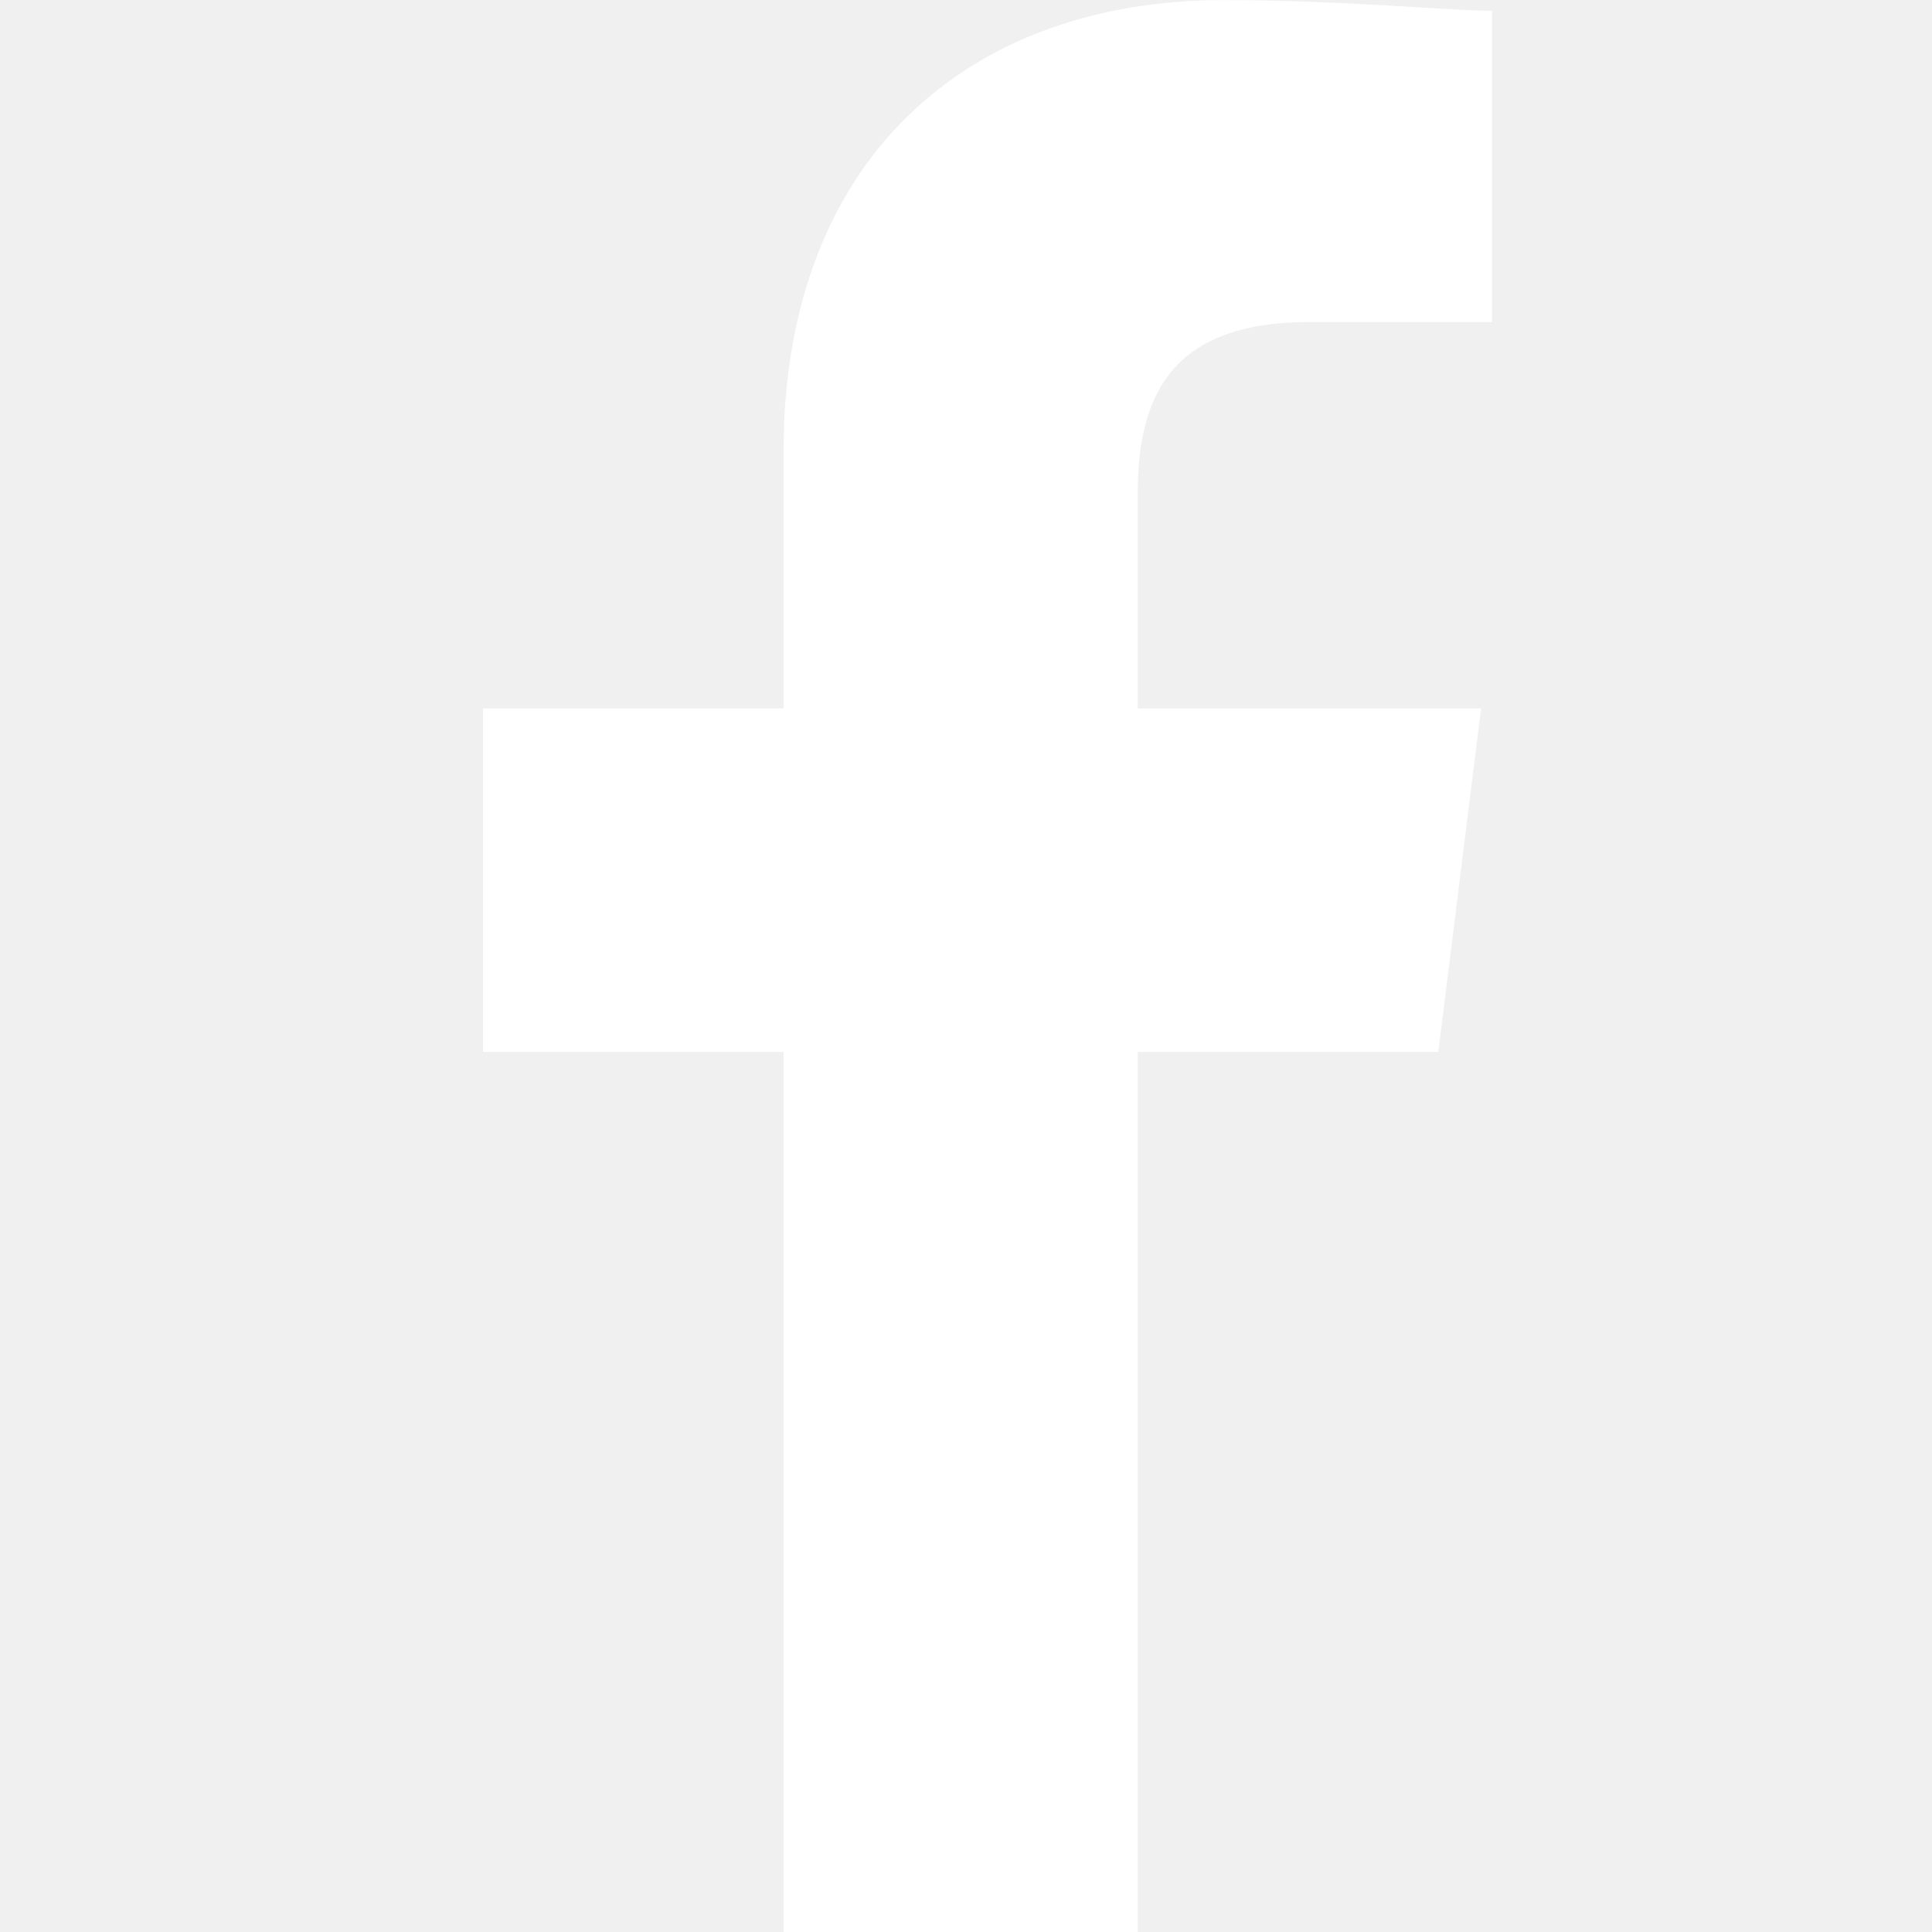
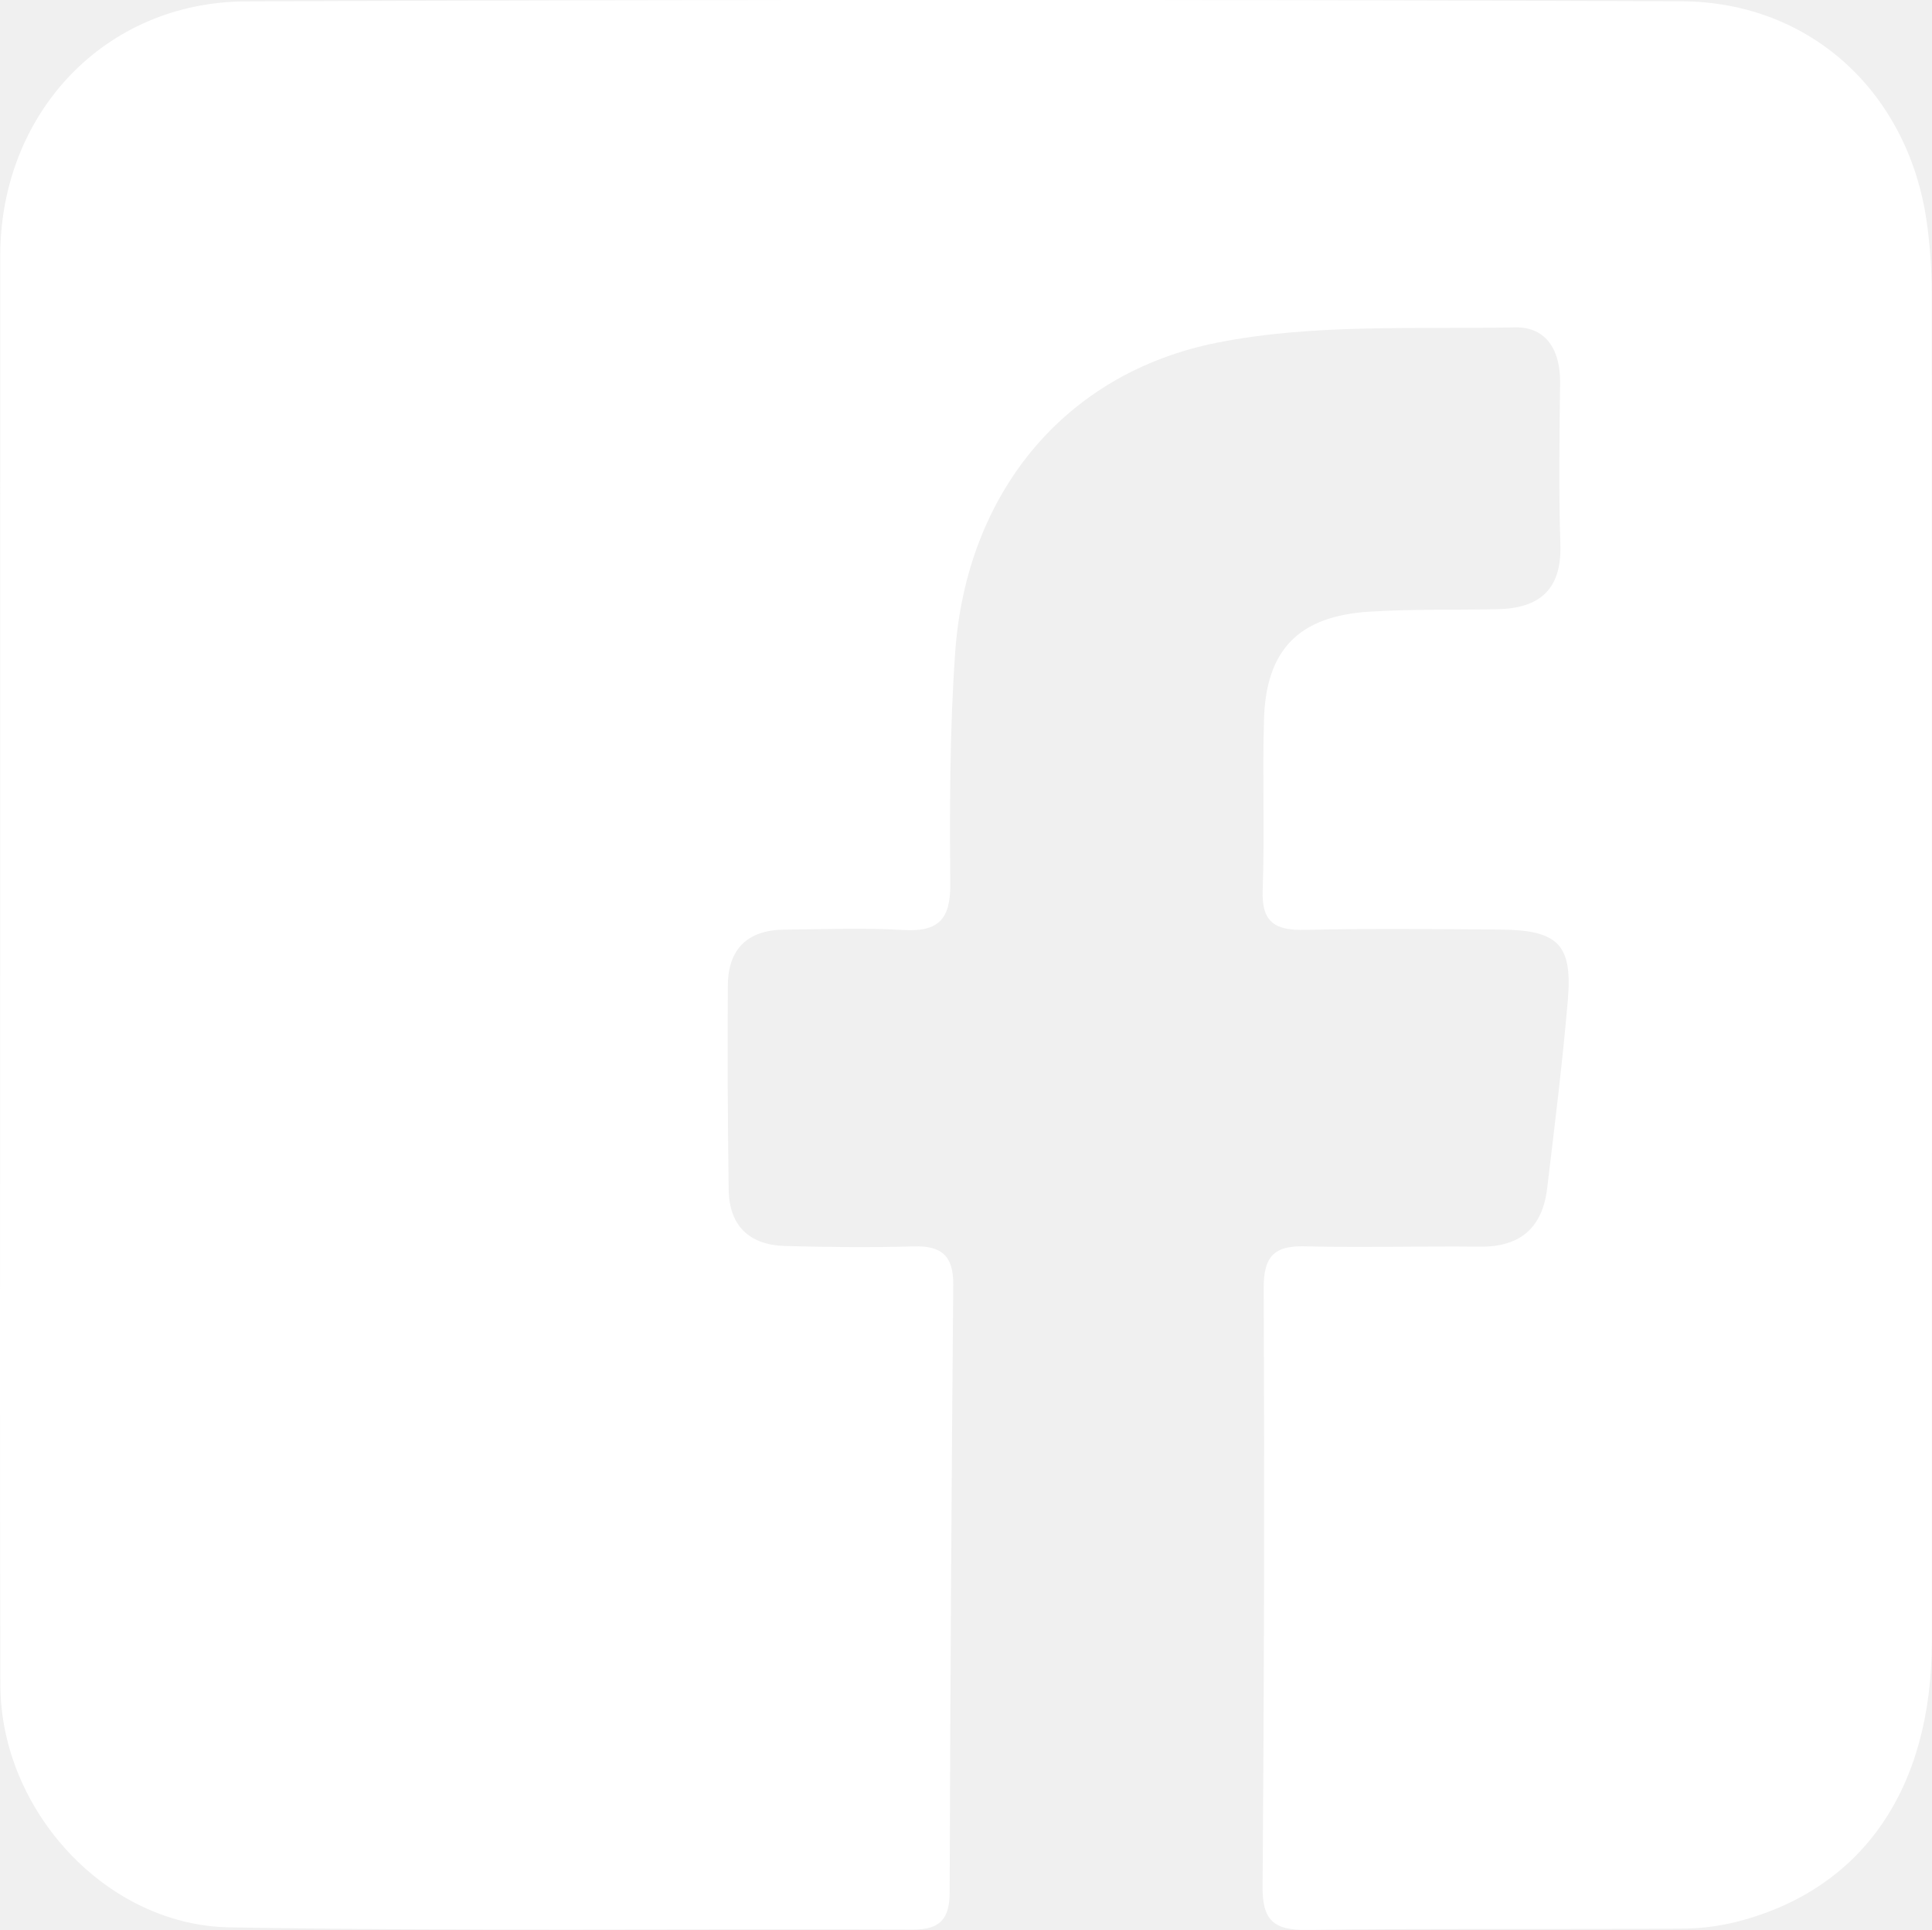
- <svg xmlns="http://www.w3.org/2000/svg" width="27.063" height="27.063" viewBox="0 0 27.063 27.063">
-   <defs>
-     <style>.a{fill:none;}.b{fill:#fff;fill-rule:evenodd;}</style>
-   </defs>
-   <g transform="translate(-1271 -27.999)">
-     <rect class="a" width="27.062" height="27.062" transform="translate(1271 27.999)" />
-     <path class="b" d="M89.171,27.062V14.734h4.21l.6-4.811H89.171V6.916c0-1.353.451-2.406,2.406-2.406h2.556V.15c-.6,0-2.1-.15-3.759-.15C86.766,0,84.21,2.255,84.21,6.315V9.923H80v4.811h4.21V27.062Z" transform="translate(1197.766 28)" />
+ <svg xmlns="http://www.w3.org/2000/svg" width="1432.359" height="1431.162" viewBox="0 0 1432.359 1431.162">
+   <g id="Group_404" data-name="Group 404" transform="translate(-628.832 -552.227)">
+     <path id="Path_416" data-name="Path 416" d="M2061.07,1769.43c-.07,109.56-51.52,183.71-143.7,207.68a171.022,171.022,0,0,1-41.65,5.33c-92.77.55-185.54-.22-278.29.94-24.2.3-32.73-7.17-32.54-31.99q1.74-221.925.82-443.85c-.08-22.62,6.97-31.68,30.1-31.1,43.41,1.1,86.89-.24,130.33.26,29.93.34,46.25-14.2,49.72-43.15,5.58-46.58,11.38-93.16,15.36-139.89,3.51-41.23-7.36-51.78-50.2-52.1-48.14-.35-96.31-.86-144.43.23-21.69.49-32.53-4.96-31.64-29.26,1.56-42.22-.25-84.56.98-126.8,1.51-51.79,25.89-76.68,78.35-79.94,31.6-1.96,63.37-1.1,95.06-1.82,31.13-.71,47.45-14.8,46.34-48.07-1.32-39.88-.68-79.84-.21-119.76.28-23.58-9.75-41.61-33.39-41.14-73.66,1.45-149-2.87-220.48,11.26-114.69,22.66-186.26,112.98-194.56,229.2-4.09,57.28-4.15,114.95-3.68,172.43.21,26.42-9.11,35.54-35.06,33.98-29.24-1.76-58.68-.49-88.04-.25-27.14.22-41.65,14.34-41.81,41.31q-.465,75.72.61,151.46c.36,26.99,15.48,41.13,42,41.83,31.69.83,63.43,1.21,95.1.28,20.89-.62,29.6,7.07,29.41,28.5q-1.98,225.405-2.68,450.83c-.08,18.97-6.9,27.37-26.91,27.3-169.09-.66-338.21,1.31-507.25-1.67-91.57-1.62-169.31-87.03-169.6-179.37-.56-178.49-.16-356.98-.16-535.46q.015-262.455.05-524.9c.09-105.34,77.23-188.07,182.3-188.48q531.93-2.115,1063.87-.08c97.23.33,170.04,69.49,182.51,166.68a386.029,386.029,0,0,1,3.3,49.11Q2061.285,1269.195,2061.07,1769.43Z" fill="#fff" />
  </g>
</svg>
